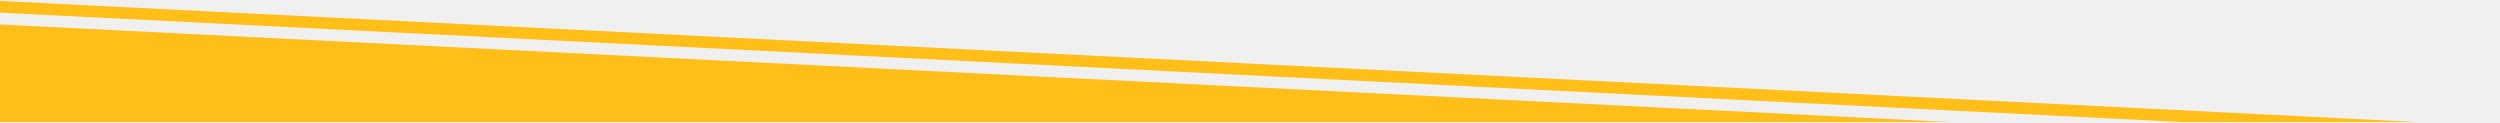
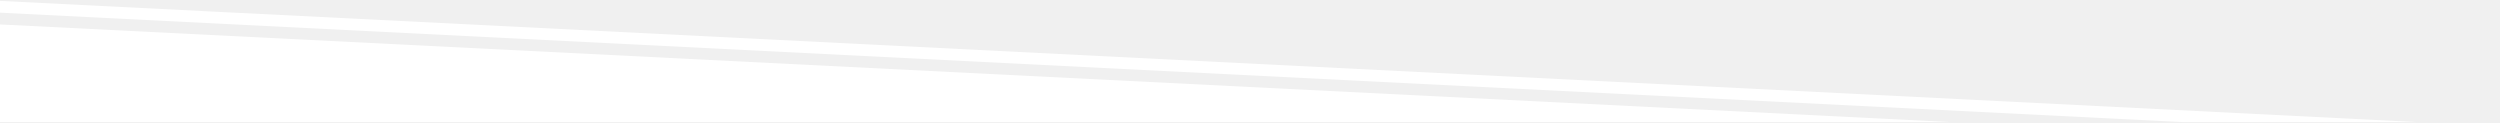
<svg xmlns="http://www.w3.org/2000/svg" id="Camada_1" data-name="Camada 1" viewBox="0 0 1024 50">
  <defs>
-     <style>.cls-1{fill:none;}.cls-2{clip-path:url(#clip-path);}.cls-3{fill:#ffbe18;}</style>
+     <style>.cls-1{fill:none;}.cls-2{clip-path:url(#clip-path);}.cls-3{fill:#fff;}</style>
    <clipPath id="clip-path">
      <rect class="cls-1" width="1024" height="50" />
    </clipPath>
  </defs>
  <g class="cls-2">
    <polygon class="cls-3" points="1034.66 92.25 -13 50.65 -11.76 9.43 1036.18 61.89 1034.66 92.25" />
    <rect class="cls-3" x="510.17" y="-496.15" width="4.8" height="1049.25" transform="translate(458.5 538.98) rotate(-87.13)" />
  </g>
</svg>
